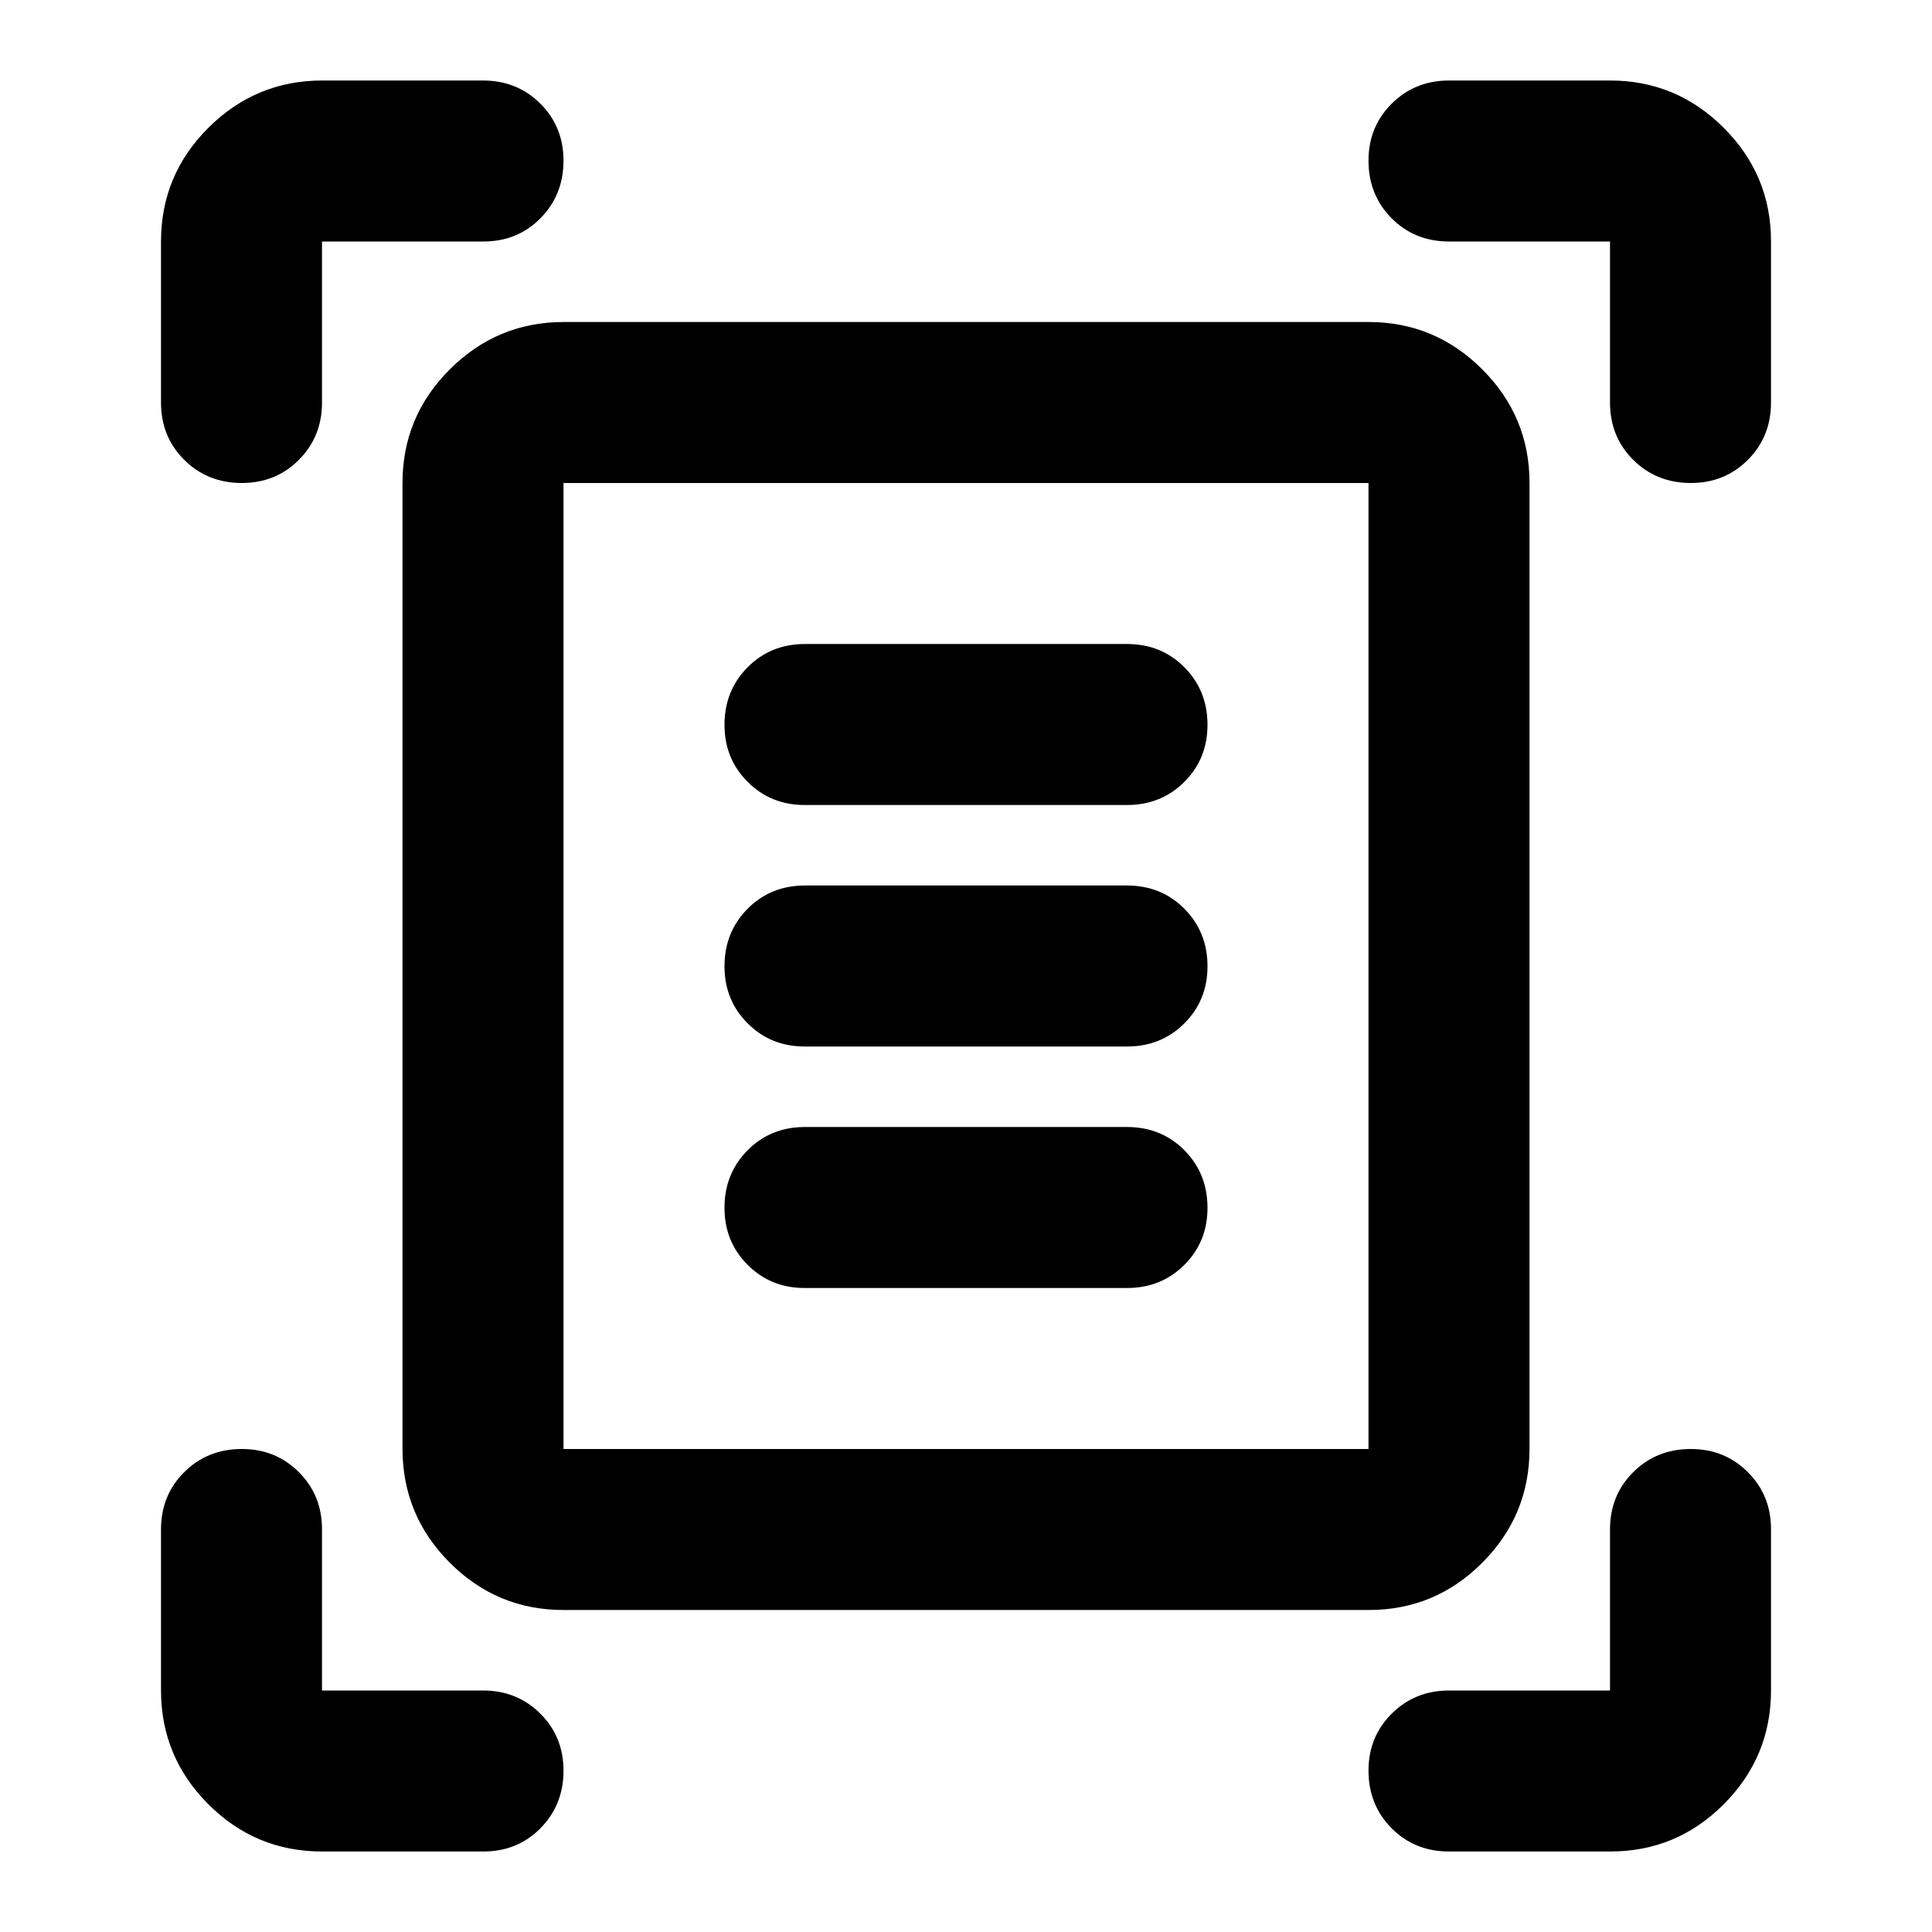
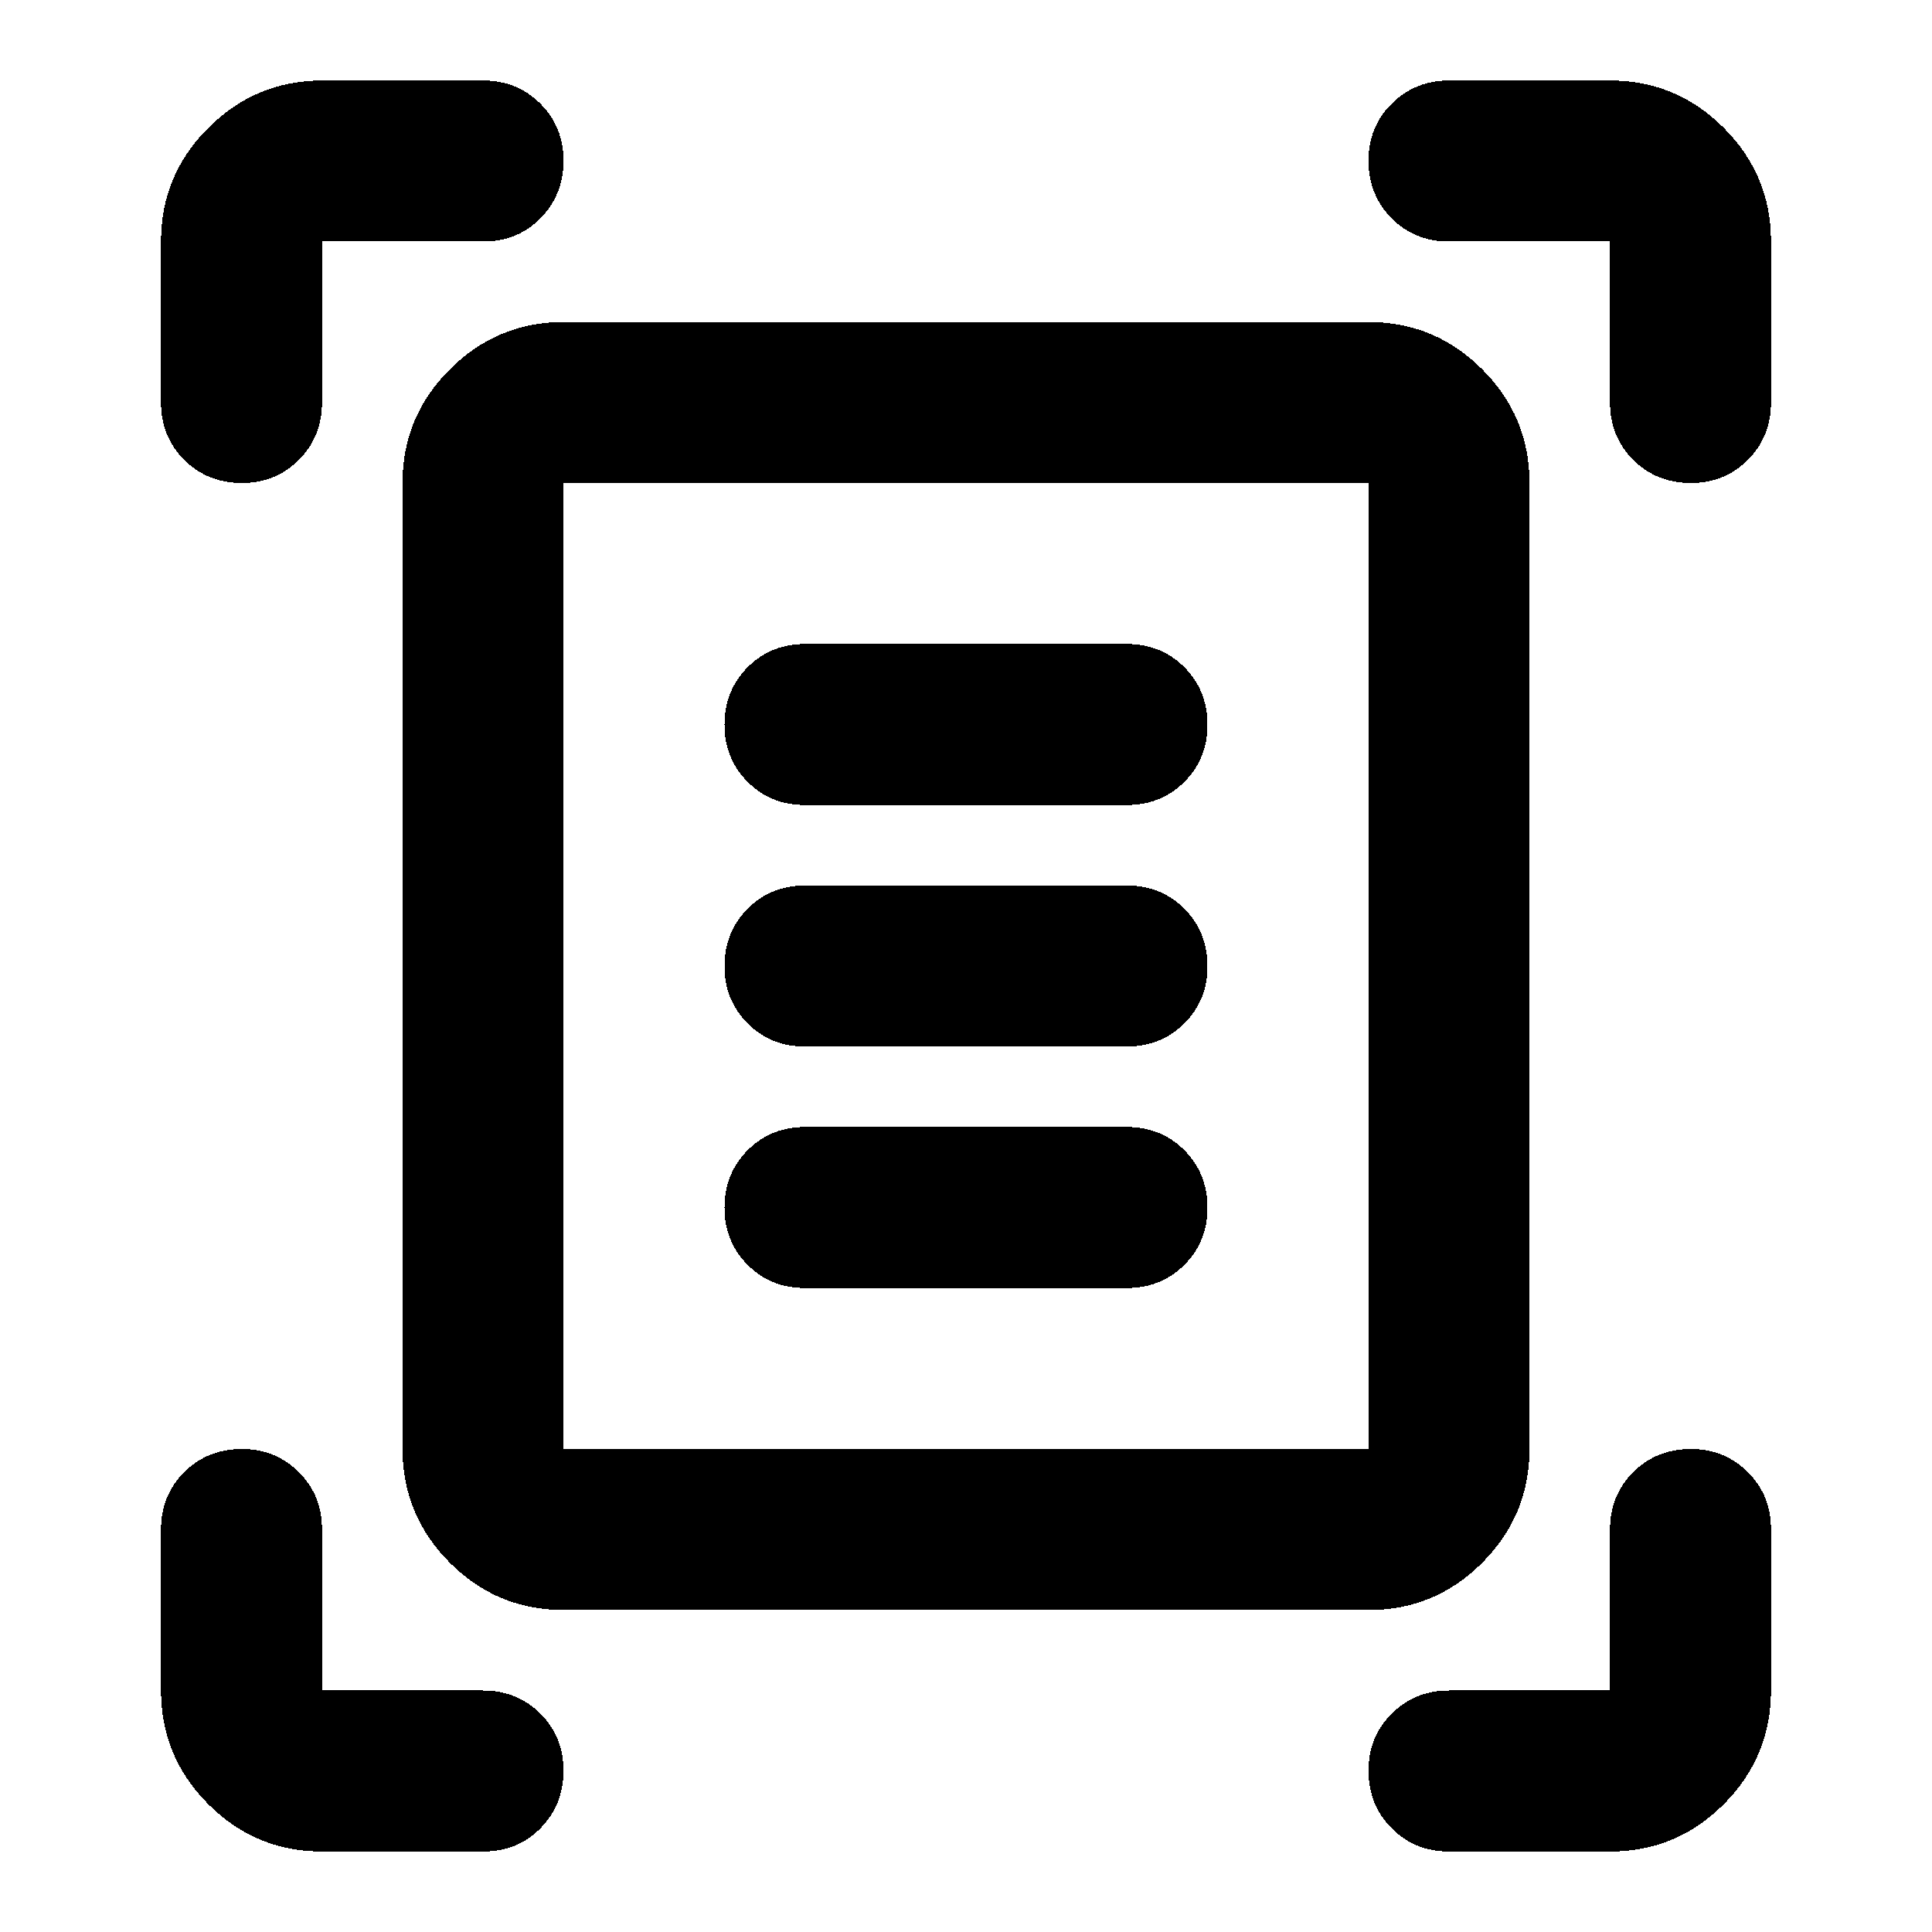
- <svg xmlns="http://www.w3.org/2000/svg" width="24" height="24" viewBox="0 0 24 24" fill="none">
+ <svg xmlns="http://www.w3.org/2000/svg" width="24" height="24" viewBox="0 0 24 24" fill="none" shape-rendering="crispEdges" image-rendering="crisp-edges" preserveAspectRatio="xMidYMid meet">
  <path d="M2 5V3C2 2.45 2.196 1.979 2.588 1.588C2.98 1.197 3.451 1.001 4 1H6C6.283 1 6.521 1.096 6.713 1.288C6.905 1.48 7.001 1.717 7 2C6.999 2.283 6.903 2.52 6.712 2.713C6.521 2.906 6.283 3.001 6 3H4V5C4 5.283 3.904 5.521 3.712 5.713C3.52 5.905 3.283 6.001 3 6C2.717 5.999 2.48 5.903 2.288 5.712C2.096 5.521 2 5.283 2 5ZM20 5V3H18C17.717 3 17.479 2.904 17.288 2.712C17.097 2.52 17.001 2.283 17 2C16.999 1.717 17.095 1.48 17.288 1.288C17.481 1.096 17.718 1 18 1H20C20.55 1 21.021 1.196 21.413 1.588C21.805 1.98 22.001 2.451 22 3V5C22 5.283 21.904 5.521 21.712 5.713C21.52 5.905 21.283 6.001 21 6C20.717 5.999 20.48 5.903 20.288 5.712C20.096 5.521 20 5.283 20 5ZM2 21V19C2 18.717 2.096 18.479 2.288 18.288C2.48 18.097 2.717 18.001 3 18C3.283 17.999 3.52 18.095 3.713 18.288C3.906 18.481 4.001 18.718 4 19V21H6C6.283 21 6.521 21.096 6.713 21.288C6.905 21.48 7.001 21.717 7 22C6.999 22.283 6.903 22.52 6.712 22.713C6.521 22.906 6.283 23.001 6 23H4C3.45 23 2.979 22.804 2.588 22.413C2.197 22.022 2.001 21.551 2 21ZM20 23H18C17.717 23 17.479 22.904 17.288 22.712C17.097 22.52 17.001 22.283 17 22C16.999 21.717 17.095 21.48 17.288 21.288C17.481 21.096 17.718 21 18 21H20V19C20 18.717 20.096 18.479 20.288 18.288C20.48 18.097 20.717 18.001 21 18C21.283 17.999 21.52 18.095 21.713 18.288C21.906 18.481 22.001 18.718 22 19V21C22 21.55 21.804 22.021 21.413 22.413C21.022 22.805 20.551 23.001 20 23ZM7 18H17V6H7V18ZM7 20C6.45 20 5.979 19.804 5.588 19.413C5.197 19.022 5.001 18.551 5 18V6C5 5.45 5.196 4.979 5.588 4.588C5.98 4.197 6.451 4.001 7 4H17C17.55 4 18.021 4.196 18.413 4.588C18.805 4.98 19.001 5.451 19 6V18C19 18.55 18.804 19.021 18.413 19.413C18.022 19.805 17.551 20.001 17 20H7ZM10 10H14C14.283 10 14.521 9.904 14.713 9.712C14.905 9.52 15.001 9.283 15 9C14.999 8.717 14.903 8.48 14.712 8.288C14.521 8.096 14.283 8 14 8H10C9.717 8 9.479 8.096 9.288 8.288C9.097 8.48 9.001 8.717 9 9C8.999 9.283 9.095 9.52 9.288 9.713C9.481 9.906 9.718 10.001 10 10ZM10 13H14C14.283 13 14.521 12.904 14.713 12.712C14.905 12.52 15.001 12.283 15 12C14.999 11.717 14.903 11.48 14.712 11.288C14.521 11.096 14.283 11 14 11H10C9.717 11 9.479 11.096 9.288 11.288C9.097 11.48 9.001 11.717 9 12C8.999 12.283 9.095 12.52 9.288 12.713C9.481 12.906 9.718 13.001 10 13ZM10 16H14C14.283 16 14.521 15.904 14.713 15.712C14.905 15.52 15.001 15.283 15 15C14.999 14.717 14.903 14.48 14.712 14.288C14.521 14.096 14.283 14 14 14H10C9.717 14 9.479 14.096 9.288 14.288C9.097 14.48 9.001 14.717 9 15C8.999 15.283 9.095 15.52 9.288 15.713C9.481 15.906 9.718 16.001 10 16Z" fill="black" />
</svg>
